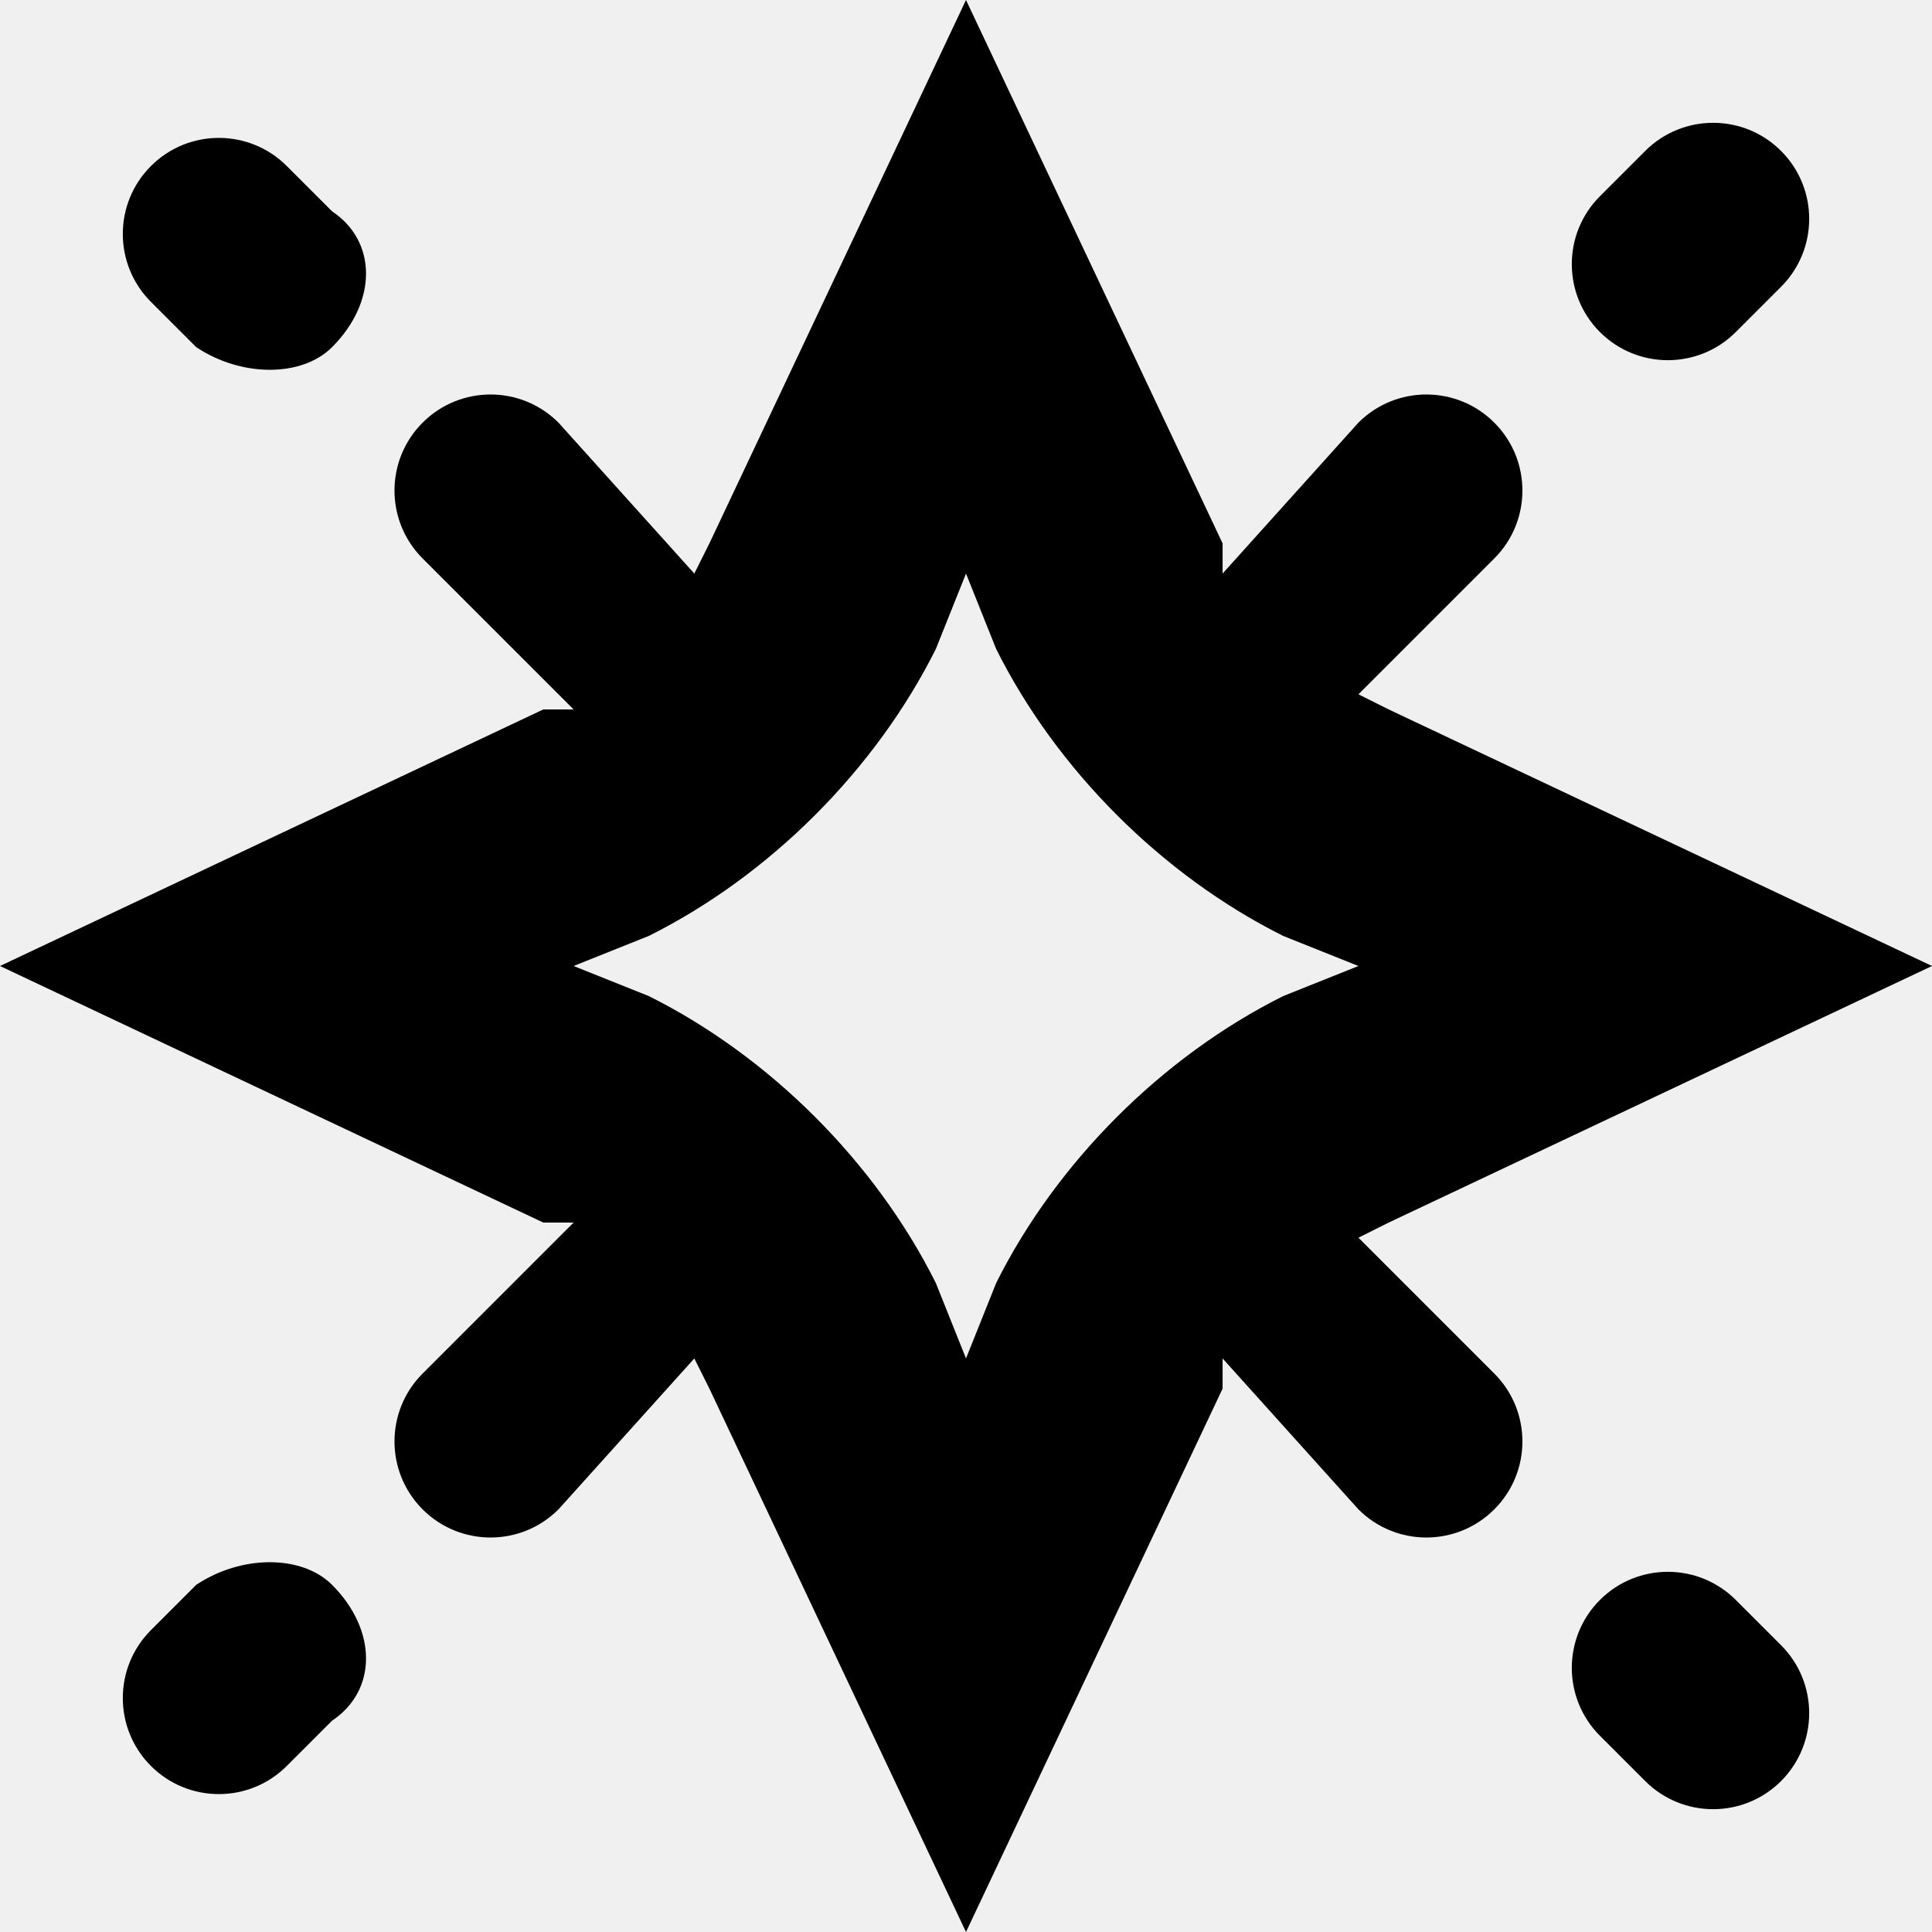
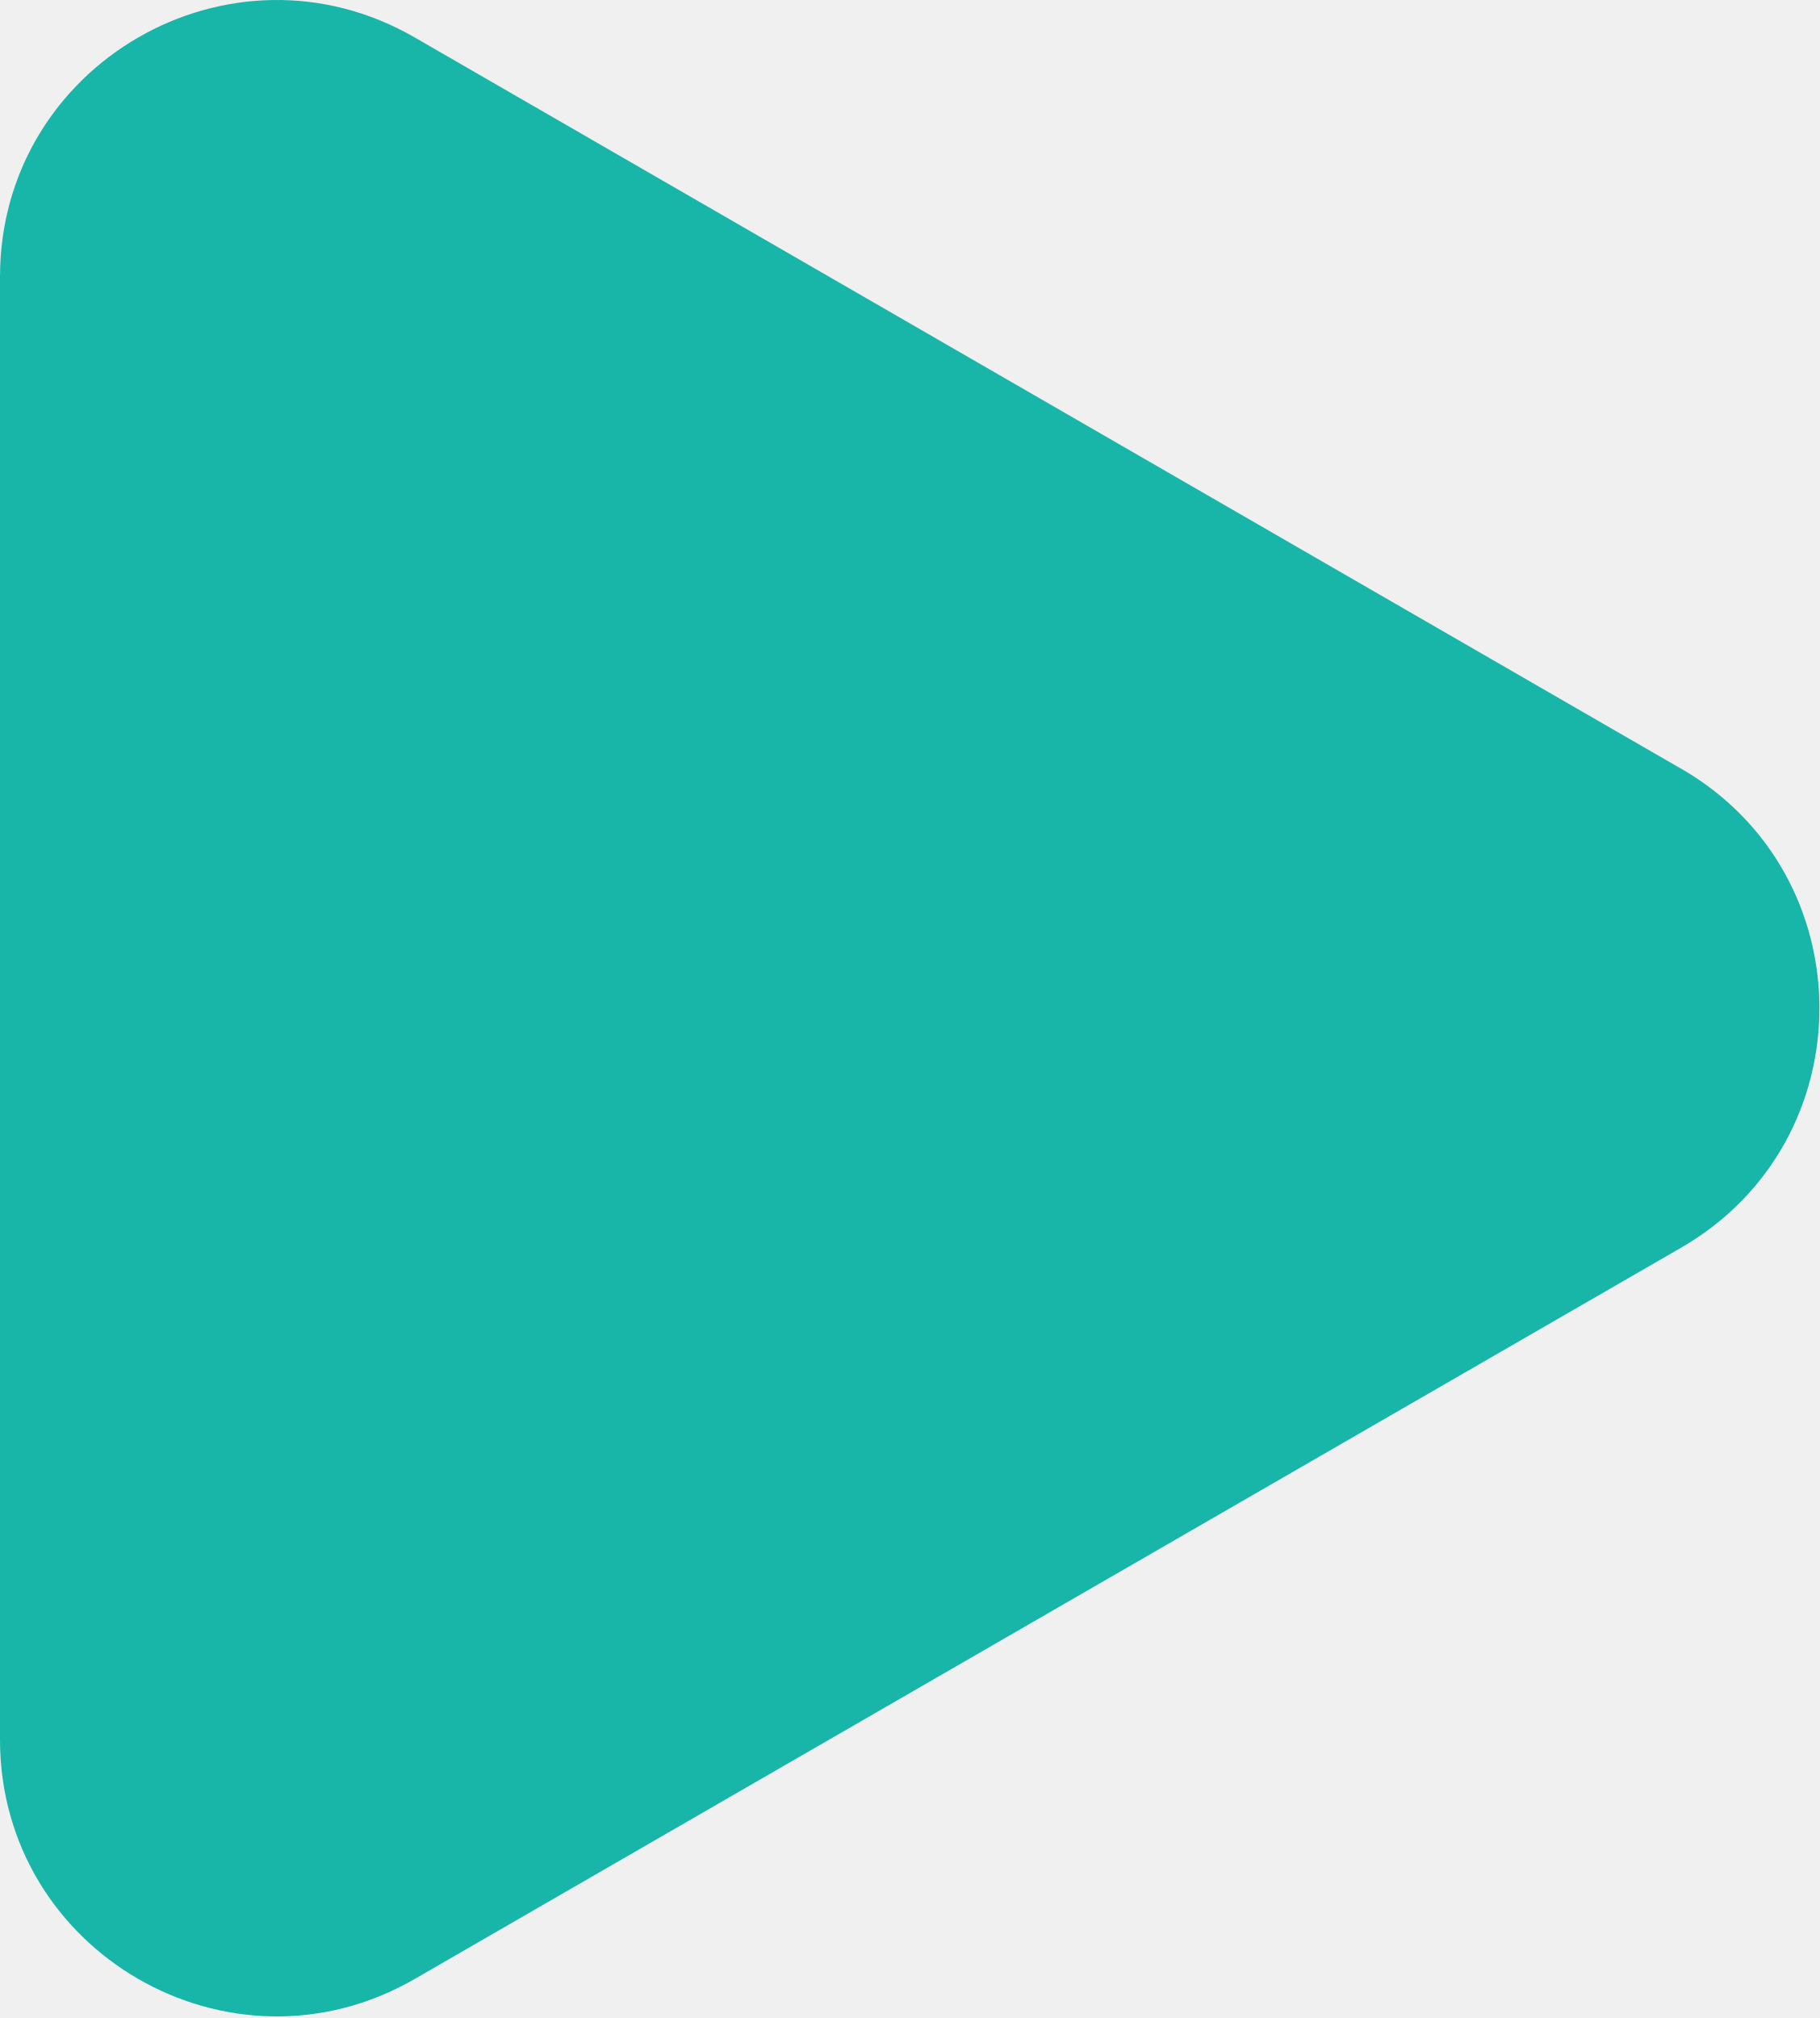
- <svg xmlns="http://www.w3.org/2000/svg" viewBox="0 0 128 128">
-   <path fill-rule="evenodd" d="M81 36 64 0 47 36l-1 2-9-10a6 6 0 0 0-9 9l10 10h-2L0 64l36 17h2L28 91a6 6 0 1 0 9 9l9-10 1 2 17 36 17-36v-2l9 10a6 6 0 1 0 9-9l-9-9 2-1 36-17-36-17-2-1 9-9a6 6 0 1 0-9-9l-9 10v-2Zm-17 2-2 5c-4 8-11 15-19 19l-5 2 5 2c8 4 15 11 19 19l2 5 2-5c4-8 11-15 19-19l5-2-5-2c-8-4-15-11-19-19l-2-5Z" clip-rule="evenodd" />
-   <path d="M118 19a6 6 0 0 0-9-9l-3 3a6 6 0 1 0 9 9l3-3Zm-96 4c-2 2-6 2-9 0l-3-3a6 6 0 1 1 9-9l3 3c3 2 3 6 0 9Zm0 82c-2-2-6-2-9 0l-3 3a6 6 0 1 0 9 9l3-3c3-2 3-6 0-9Zm96 4a6 6 0 0 1-9 9l-3-3a6 6 0 1 1 9-9l3 3Z" />
-   <style>path{fill:#000}@media (prefers-color-scheme:dark){path{fill:#fff}}</style>
+ <svg xmlns="http://www.w3.org/2000/svg" width="156" height="173" viewBox="0 0 156 173" fill="none">
+   <path d="M144.143 65.904L35.561 3.212C19.756 -5.914 0 5.493 0 23.741V149.122C0 167.37 19.756 178.777 35.561 169.651L144.143 106.959C159.947 97.834 159.947 75.023 144.143 65.897V65.904Z" fill="#17B6A8" />
</svg>
